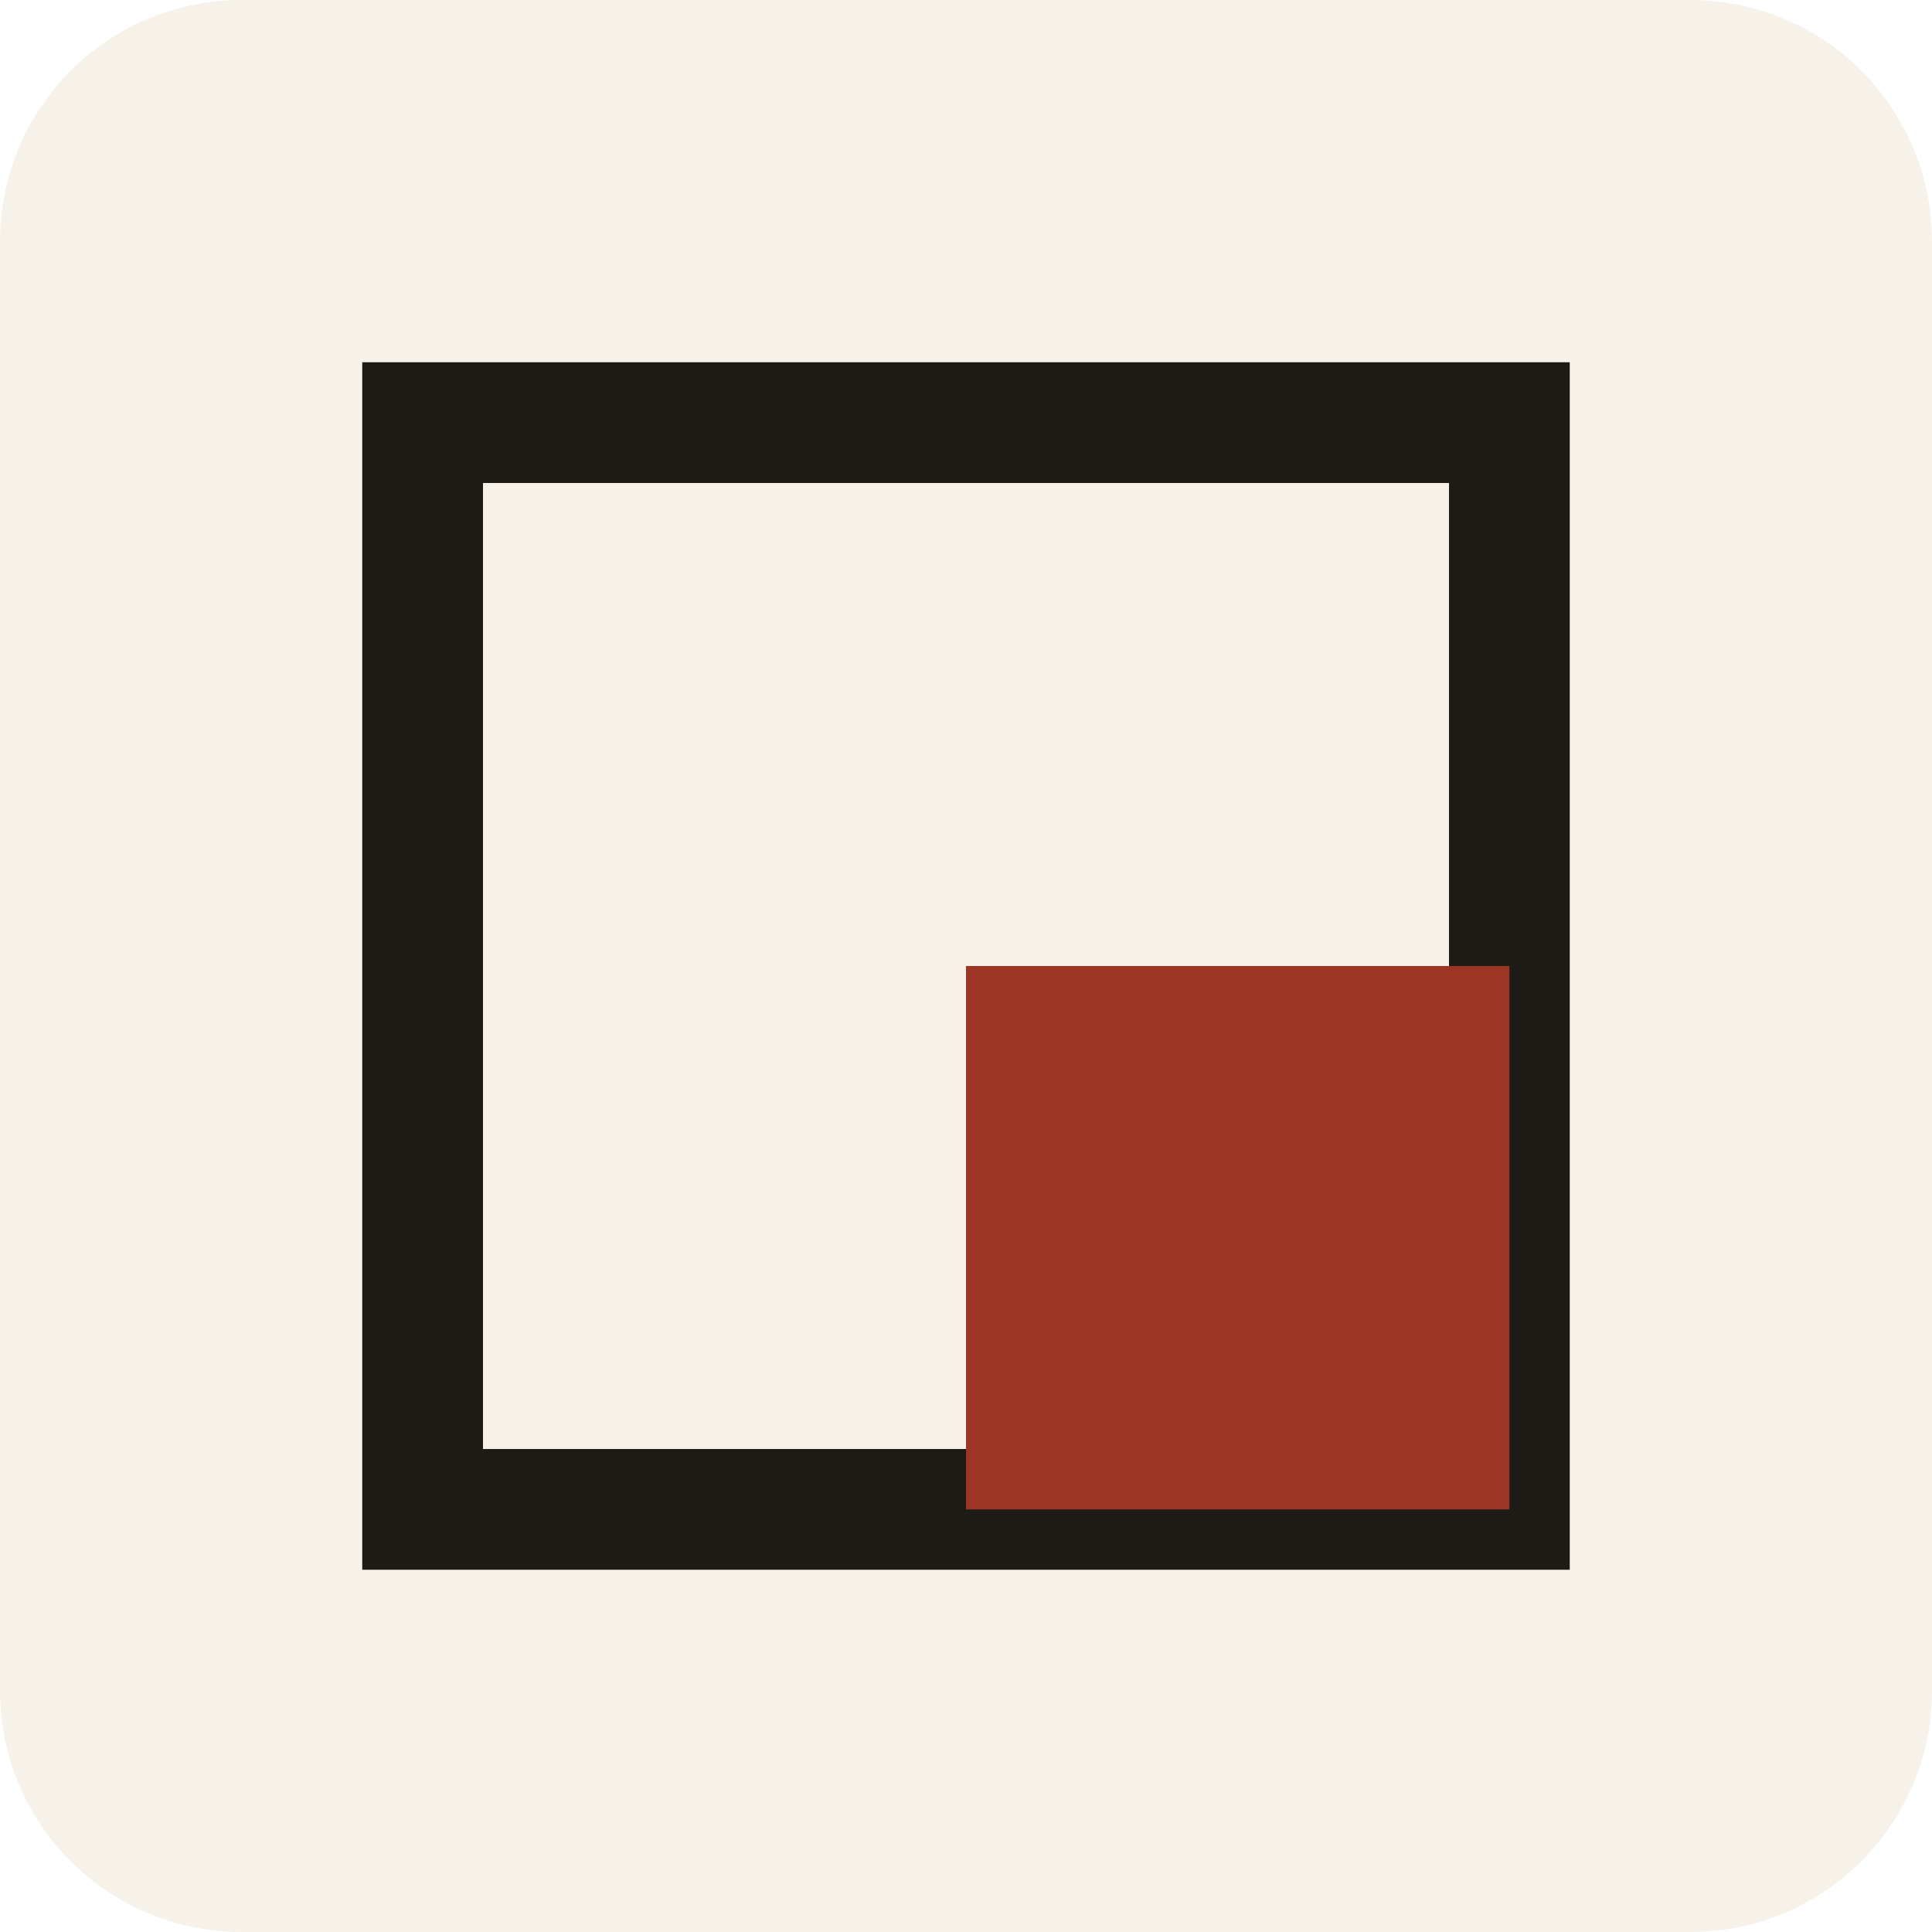
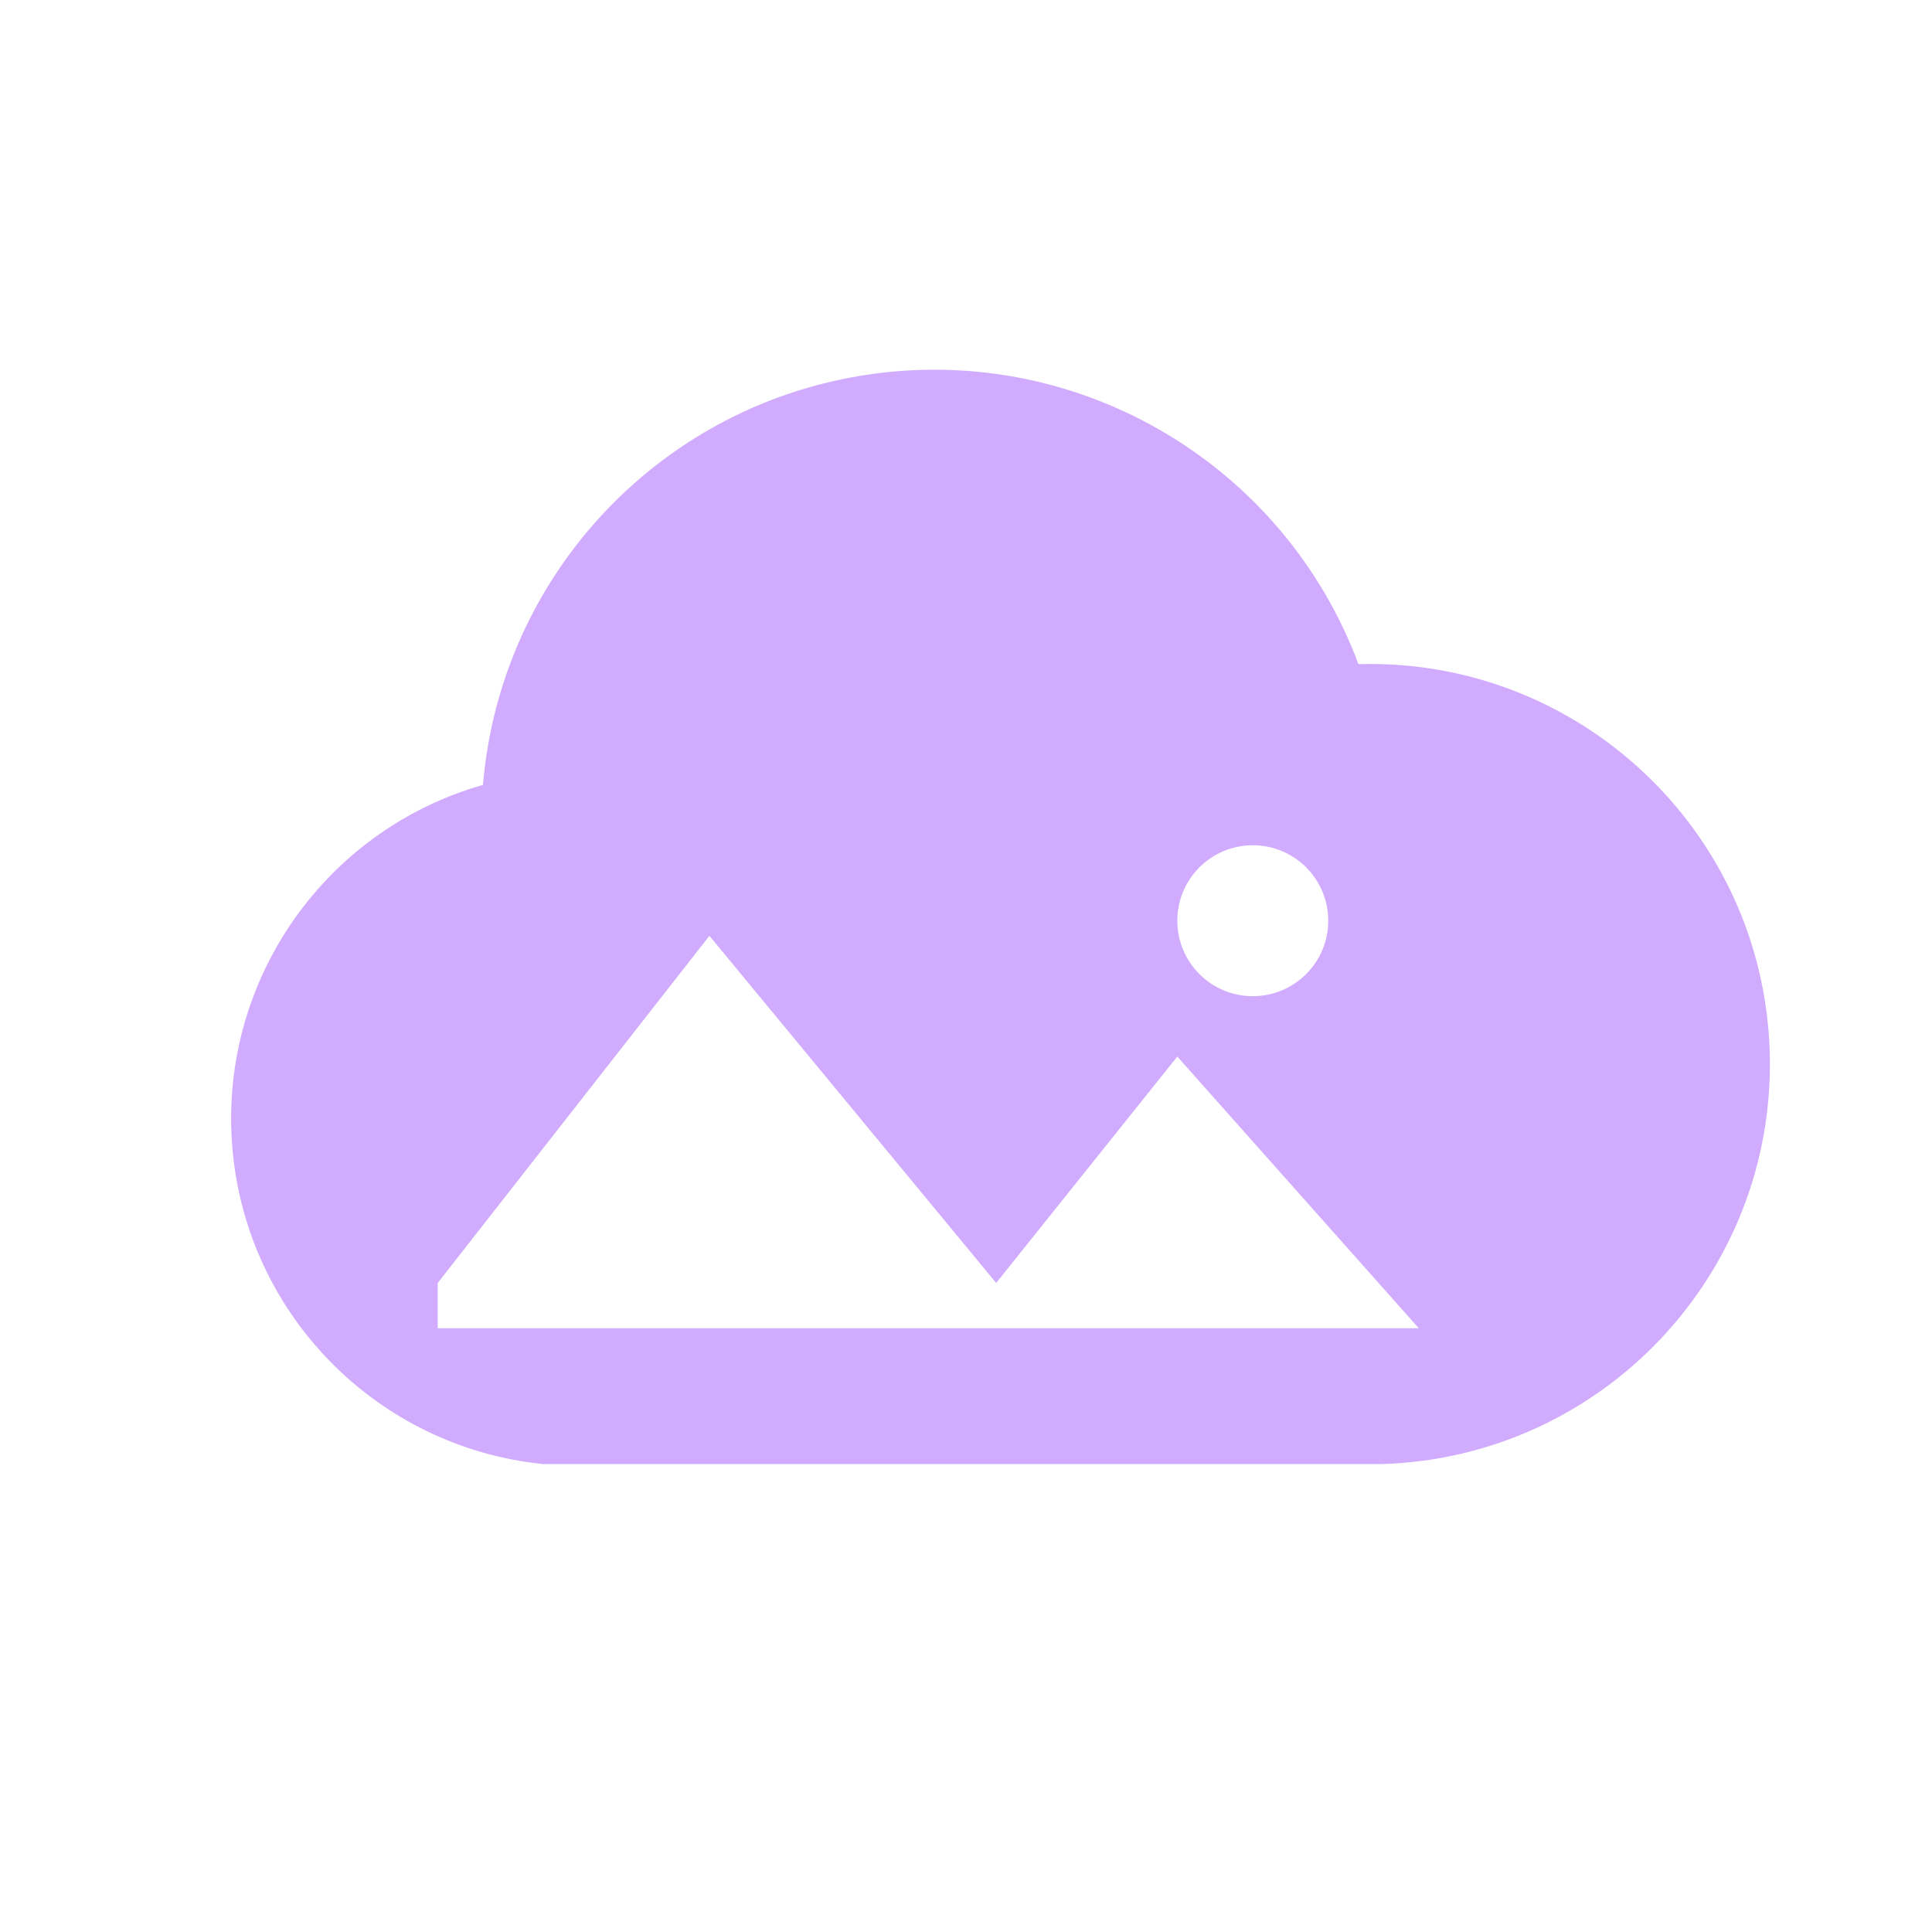
- <svg xmlns="http://www.w3.org/2000/svg" viewBox="0 0 32 32">
-   <rect width="32" height="32" rx="4" fill="#f6f2e9" />
-   <rect x="7" y="7" width="18" height="18" fill="none" stroke="#1e1b16" stroke-width="2" />
-   <rect x="16" y="16" width="9" height="9" fill="#9d3524" />
+ <svg xmlns="http://www.w3.org/2000/svg" viewBox="0 0 128 128" fill="none">
+   <path fill="#D1ABFD" fill-rule="evenodd" d="M36 97a23 23 0 0 1-4-45 30 30 0 0 1 58-8 26.5 26.5 0 0 1 1.5 53H36Z M88 61a5 5 0 1 0-10 0a5 5 0 1 0 10 0Z M29 85l18-23 19 23 12-15 16 18H29v-3Z" />
</svg>
